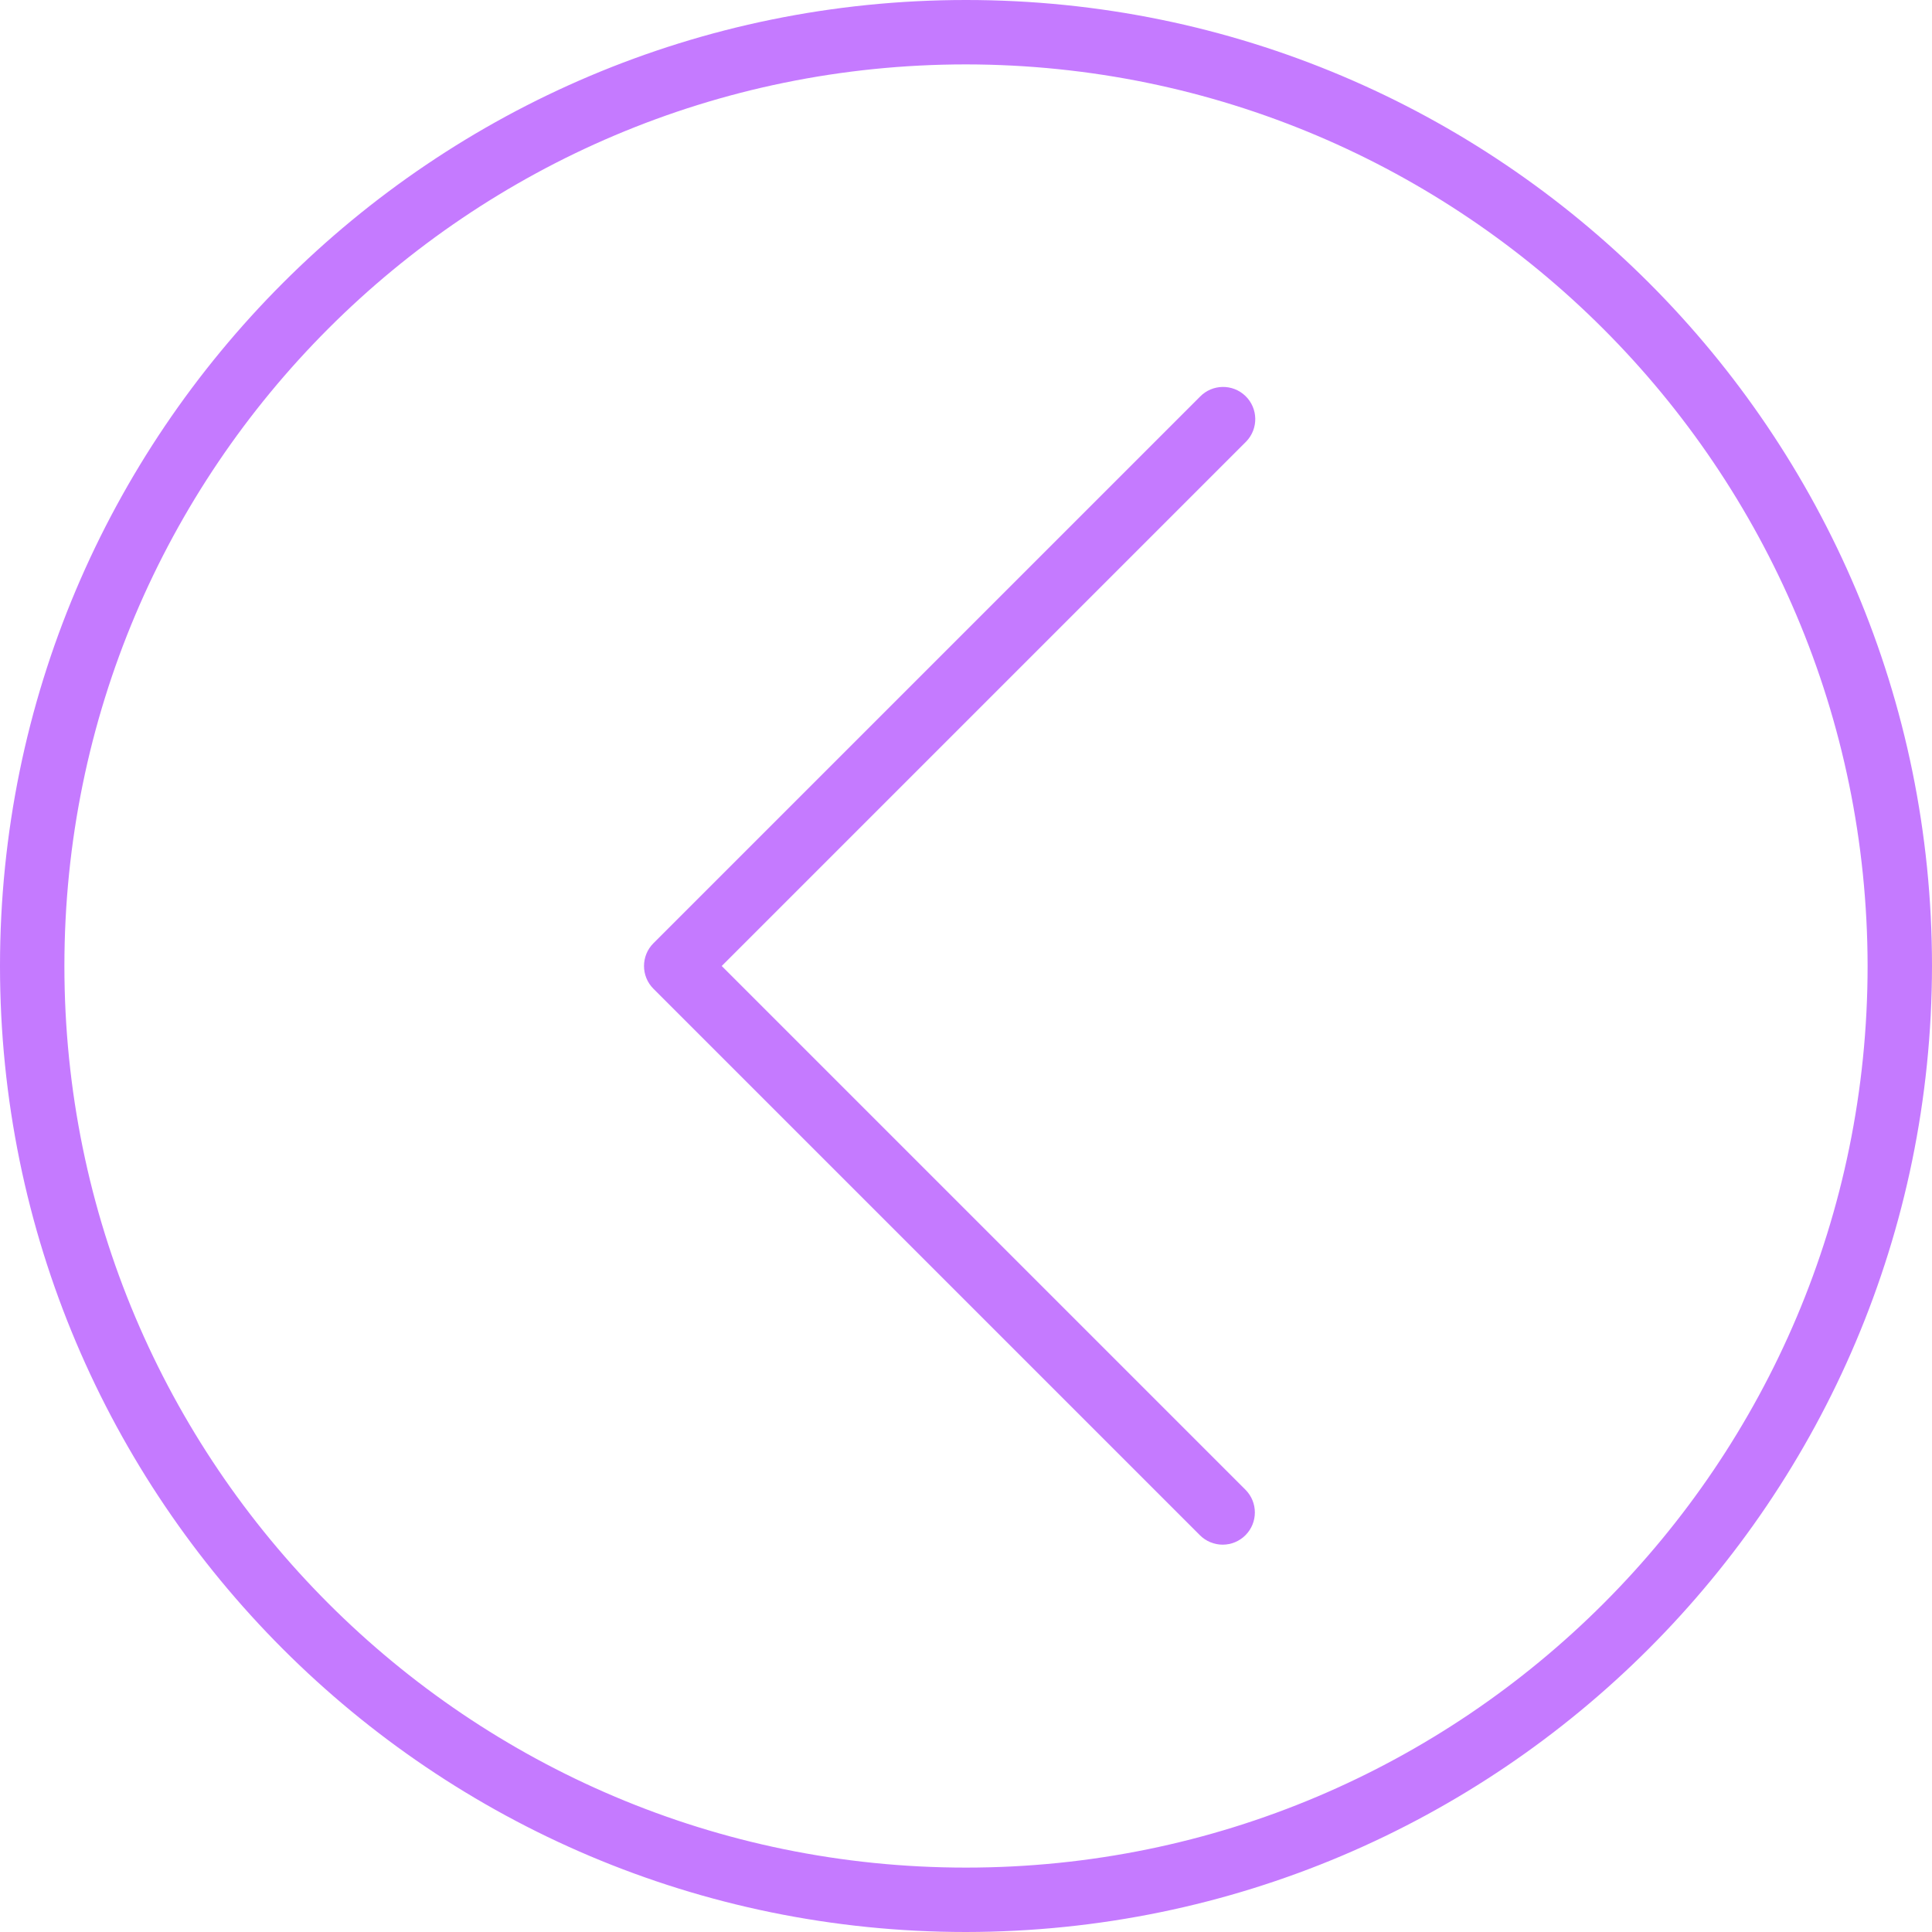
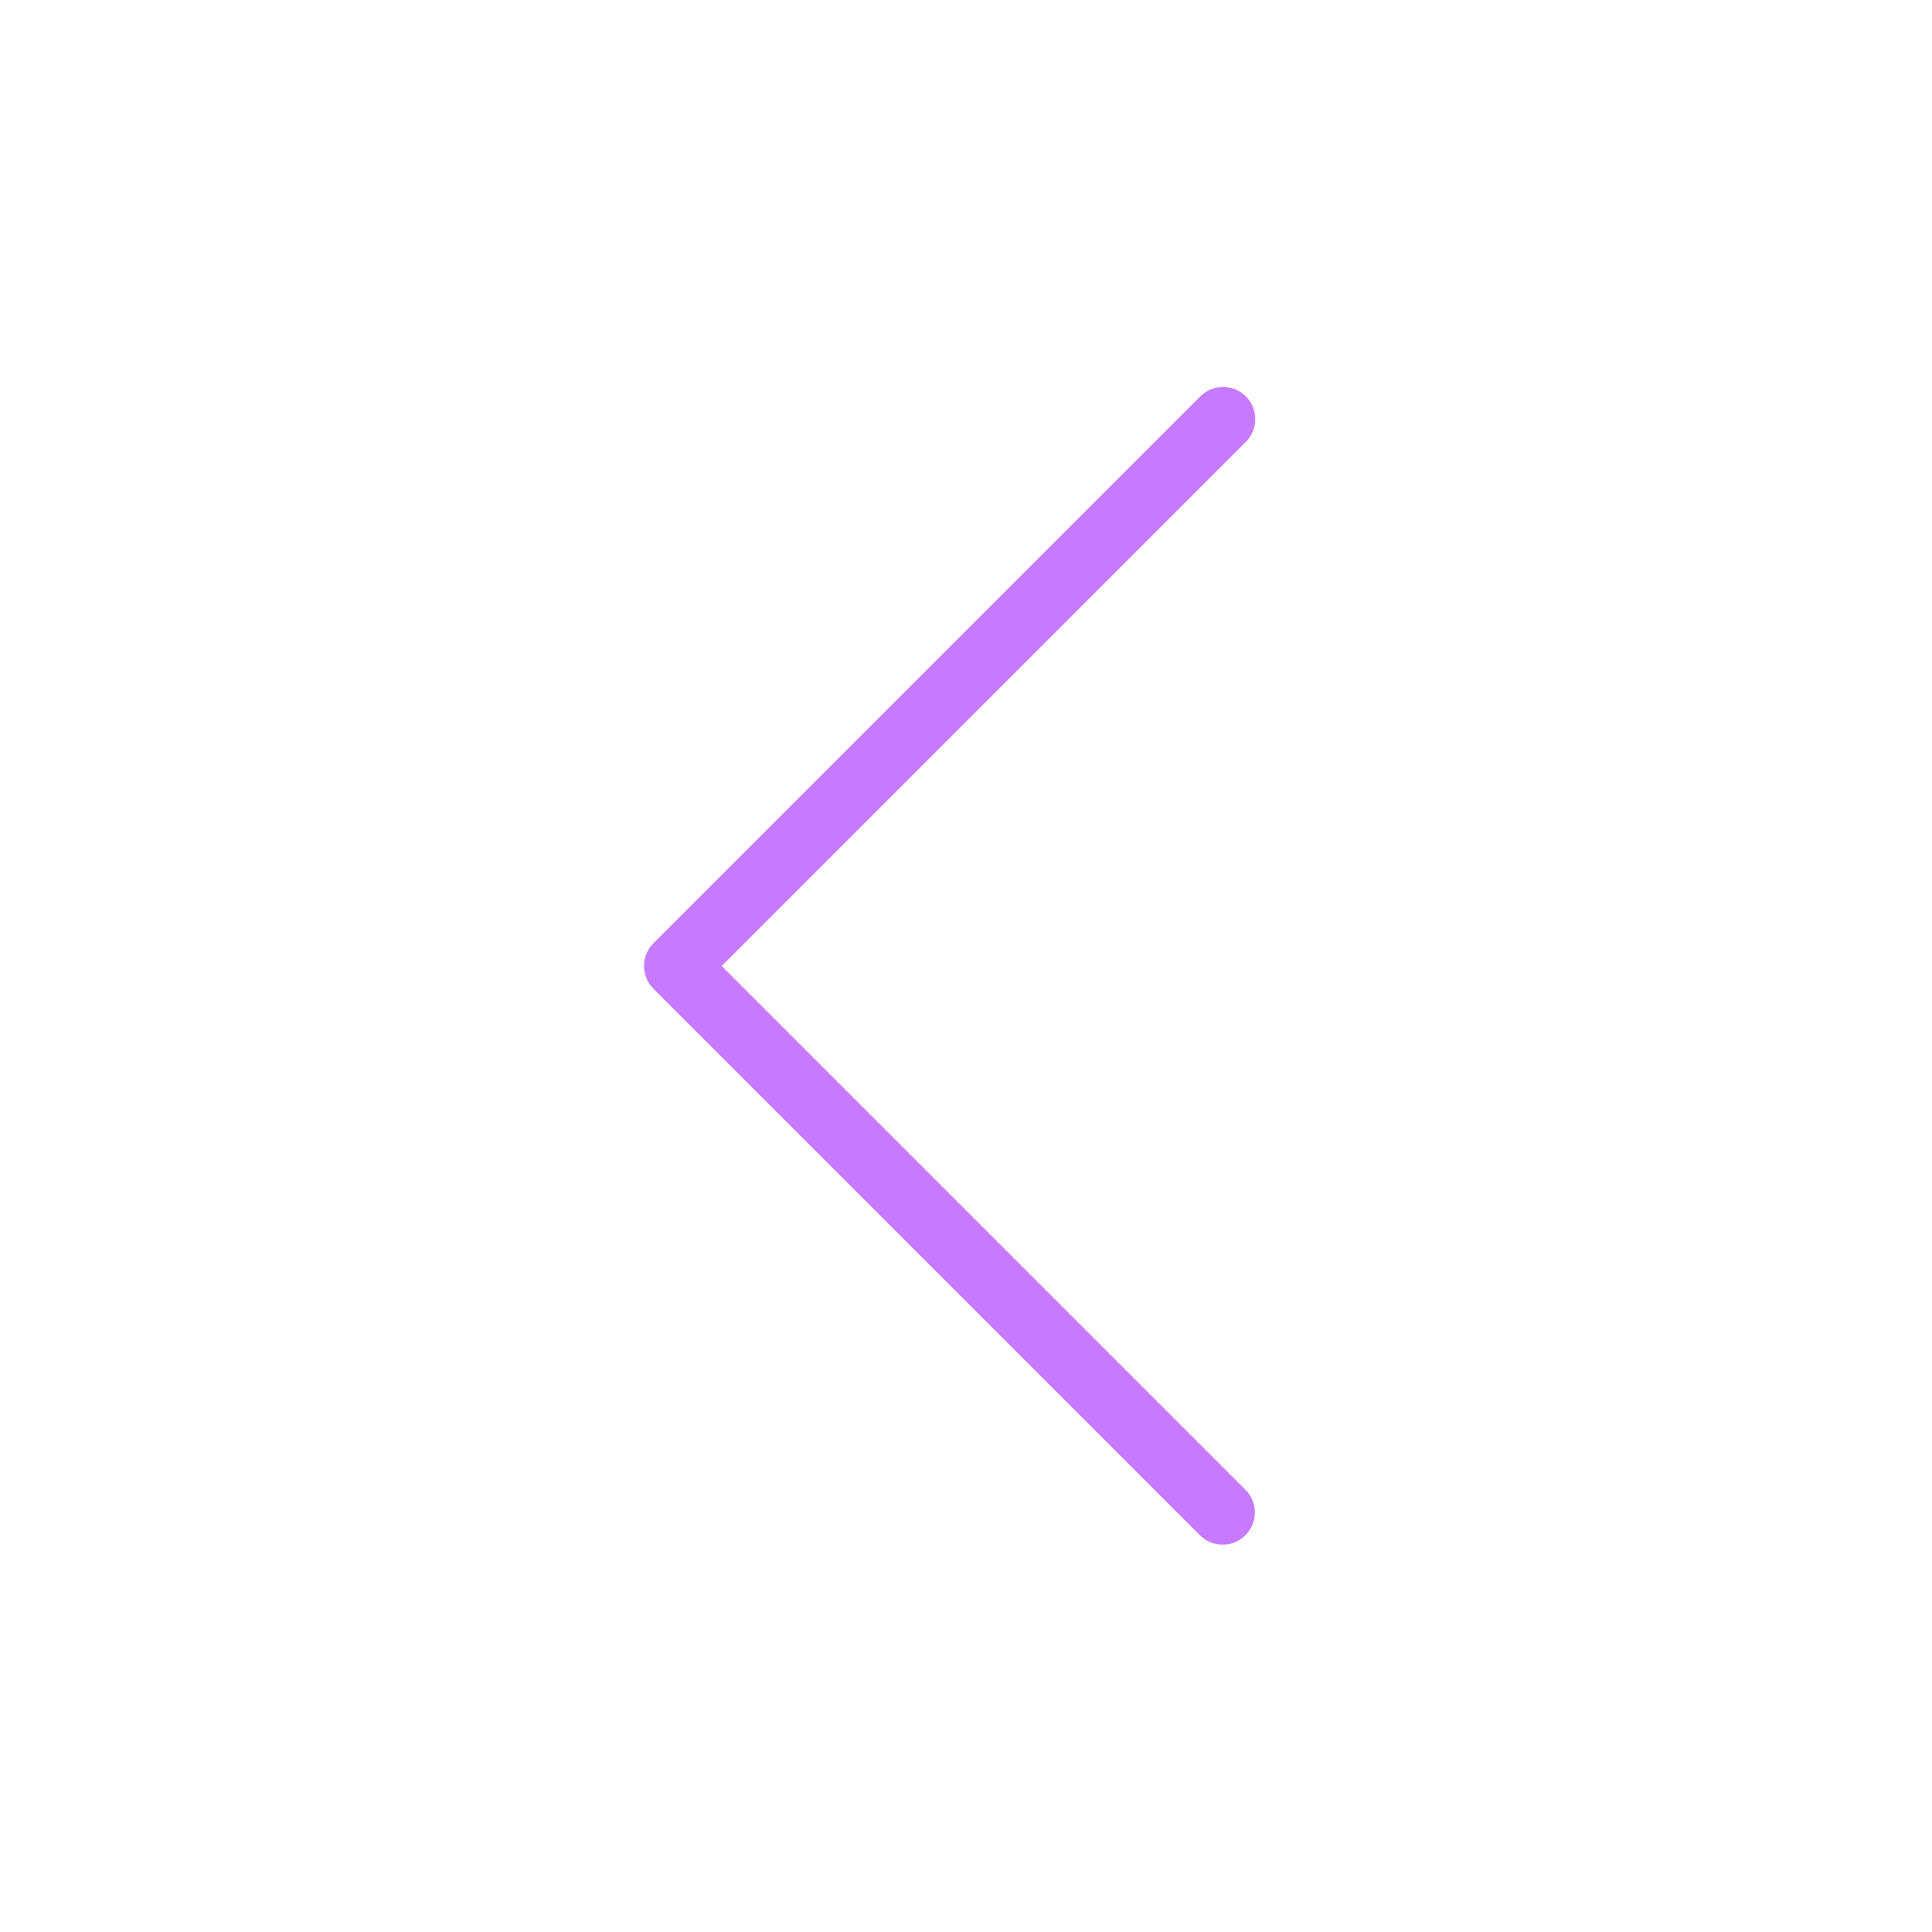
<svg xmlns="http://www.w3.org/2000/svg" version="1.1" id="Capa_1" x="0px" y="0px" viewBox="0 0 480 480" style="enable-background:new 0 0 480 480;" xml:space="preserve">
  <path style="fill-opacity: 0;" d="M240,8C111.87,8,8,111.87,8,240s103.87,232,232,232s232-103.87,232-232S368.13,8,240,8z   M303.768,375.768L168,240l135.768-135.768L168,240L303.768,375.768z" />
  <g>
-     <path style="fill:#C57AFF;" d="M240,480C107.452,480,0,372.548,0,240S107.452,0,240,0s240,107.452,240,240   C479.85,372.486,372.486,479.85,240,480z M240,16C116.288,16,16,116.288,16,240s100.288,224,224,224s224-100.288,224-224   C463.859,116.347,363.653,16.141,240,16z" />
    <path style="fill:#C57AFF;" d="M303.768,383.768c-2.122,0-4.156-0.844-5.656-2.344L162.344,245.656   c-3.123-3.124-3.123-8.188,0-11.312L298.112,98.576c3.069-3.178,8.134-3.266,11.312-0.196c3.178,3.069,3.266,8.134,0.196,11.312   c-0.064,0.067-0.13,0.132-0.196,0.196L179.312,240l130.112,130.112c3.124,3.125,3.123,8.19-0.002,11.314   C307.923,382.925,305.889,383.768,303.768,383.768z" />
  </g>
  <g>
</g>
  <g>
</g>
  <g>
</g>
  <g>
</g>
  <g>
</g>
  <g>
</g>
  <g>
</g>
  <g>
</g>
  <g>
</g>
  <g>
</g>
  <g>
</g>
  <g>
</g>
  <g>
</g>
  <g>
</g>
  <g>
</g>
</svg>
